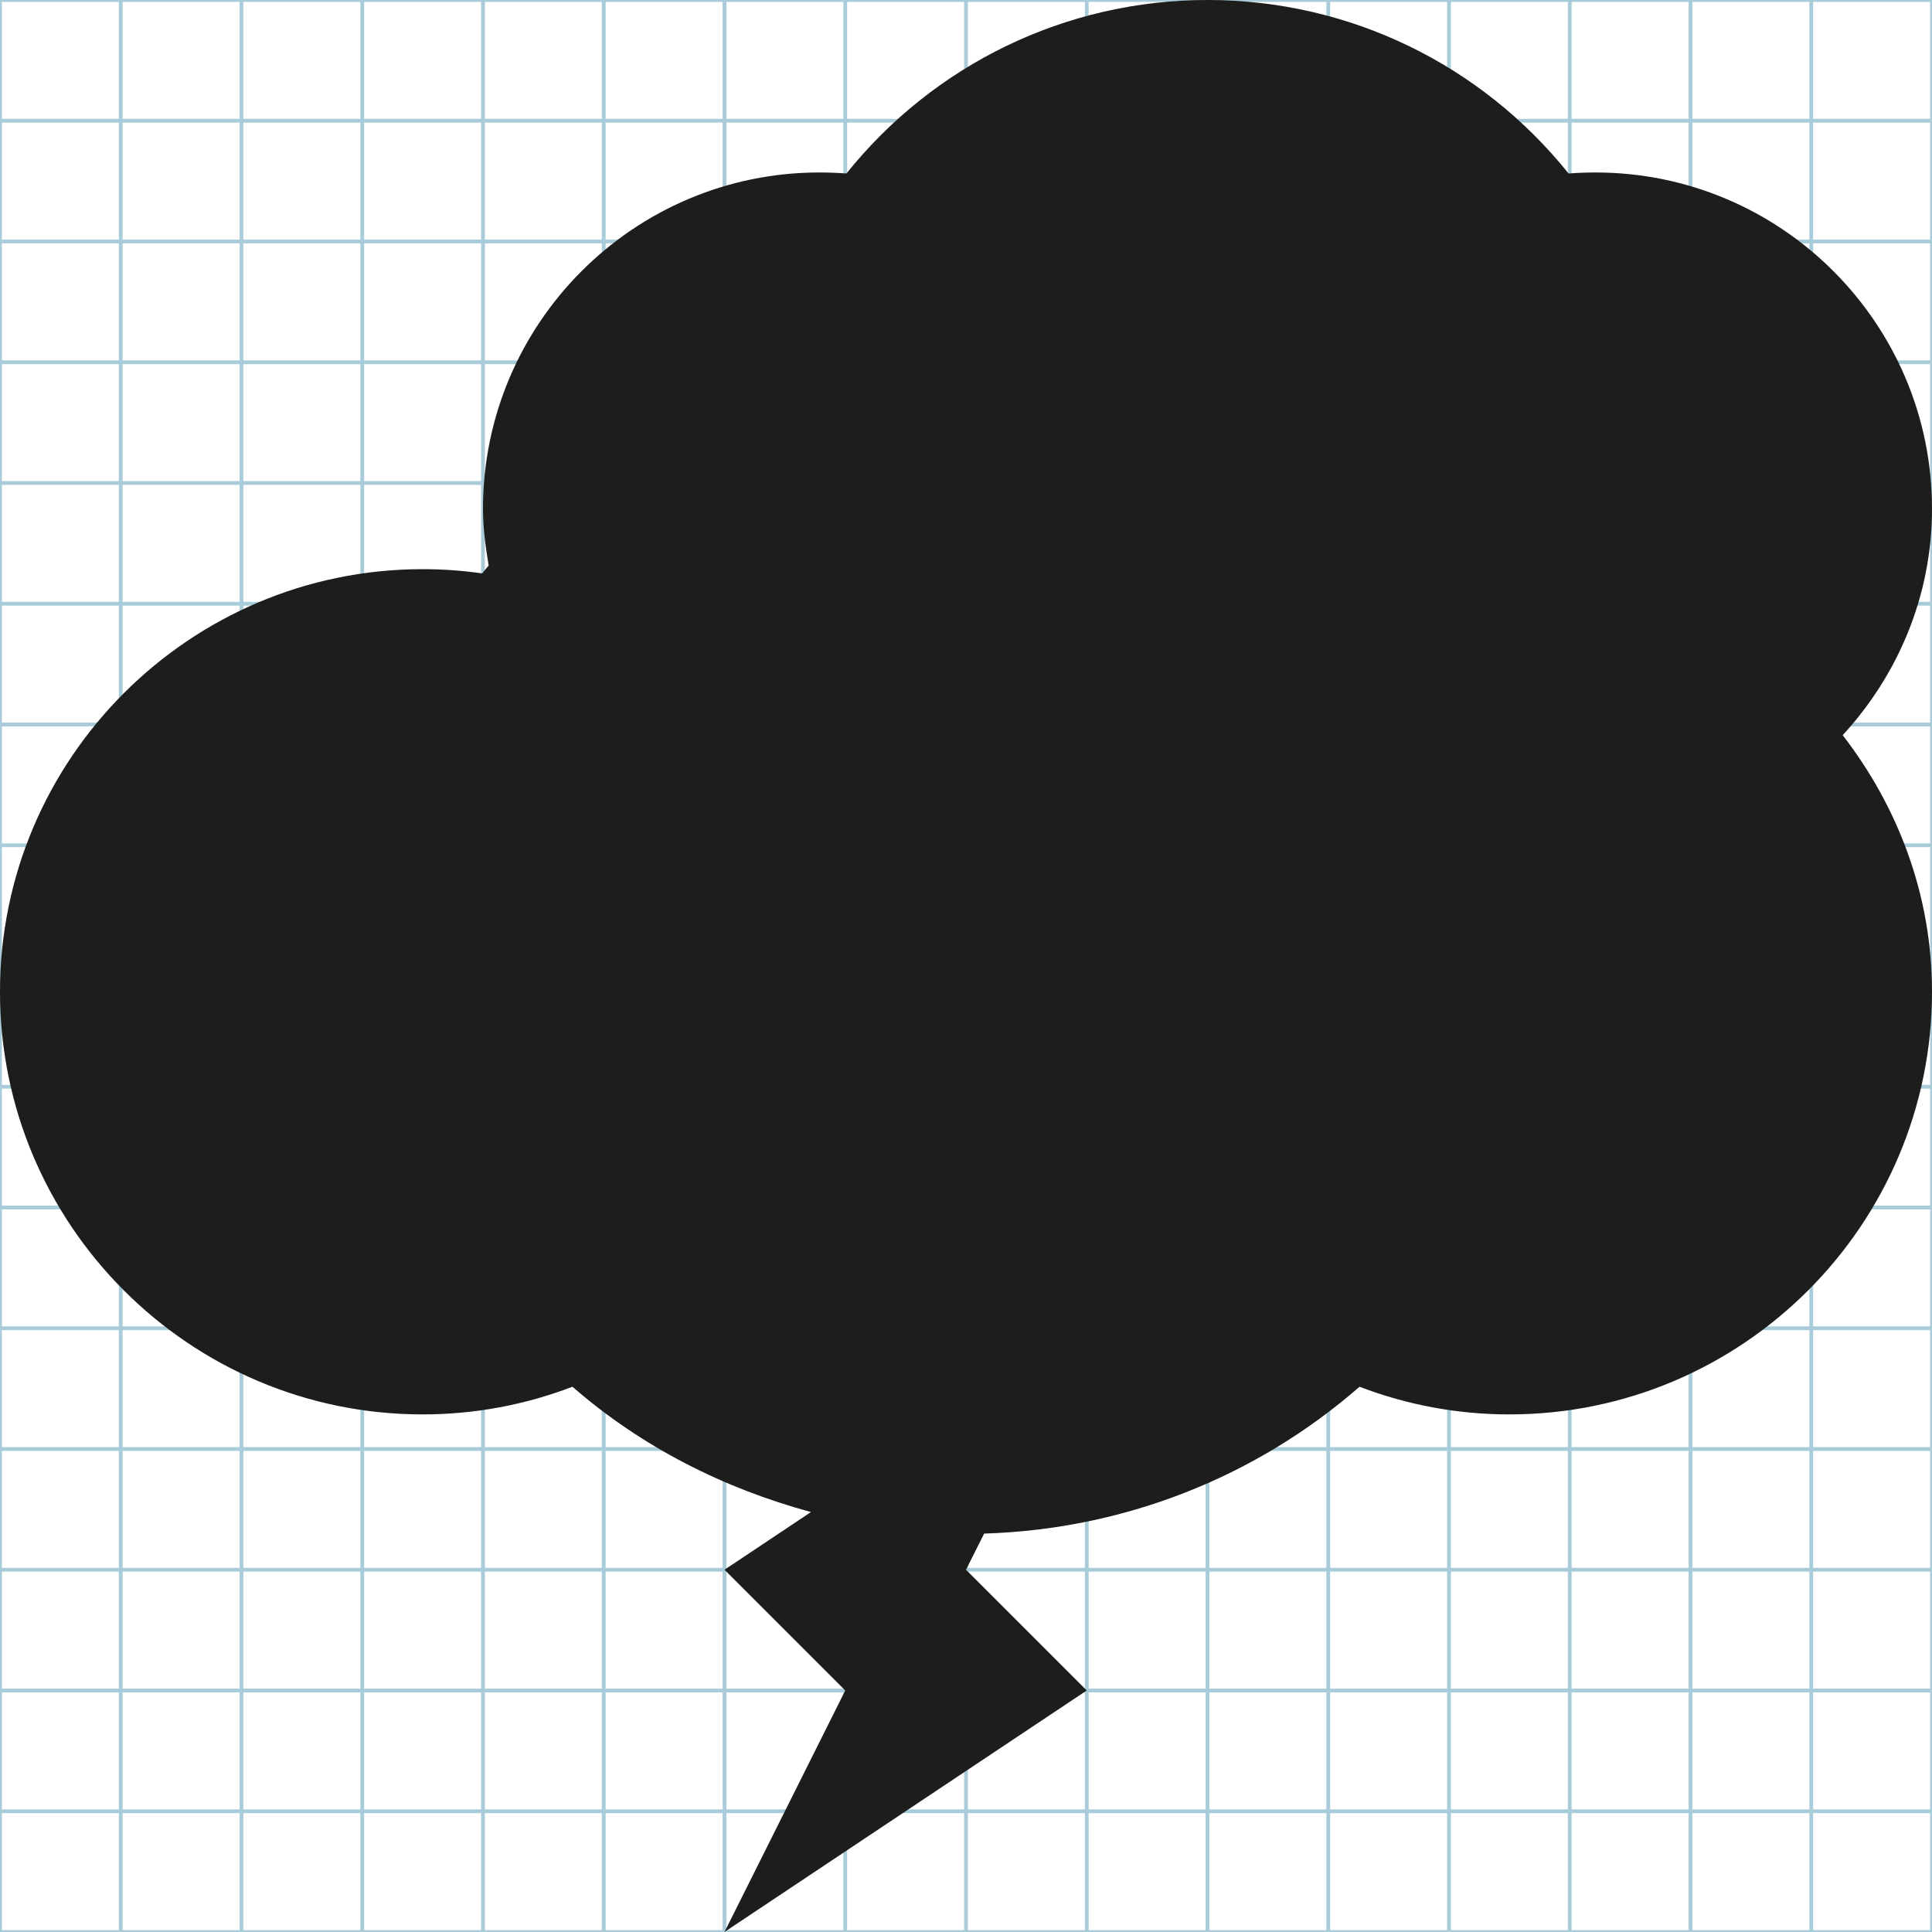
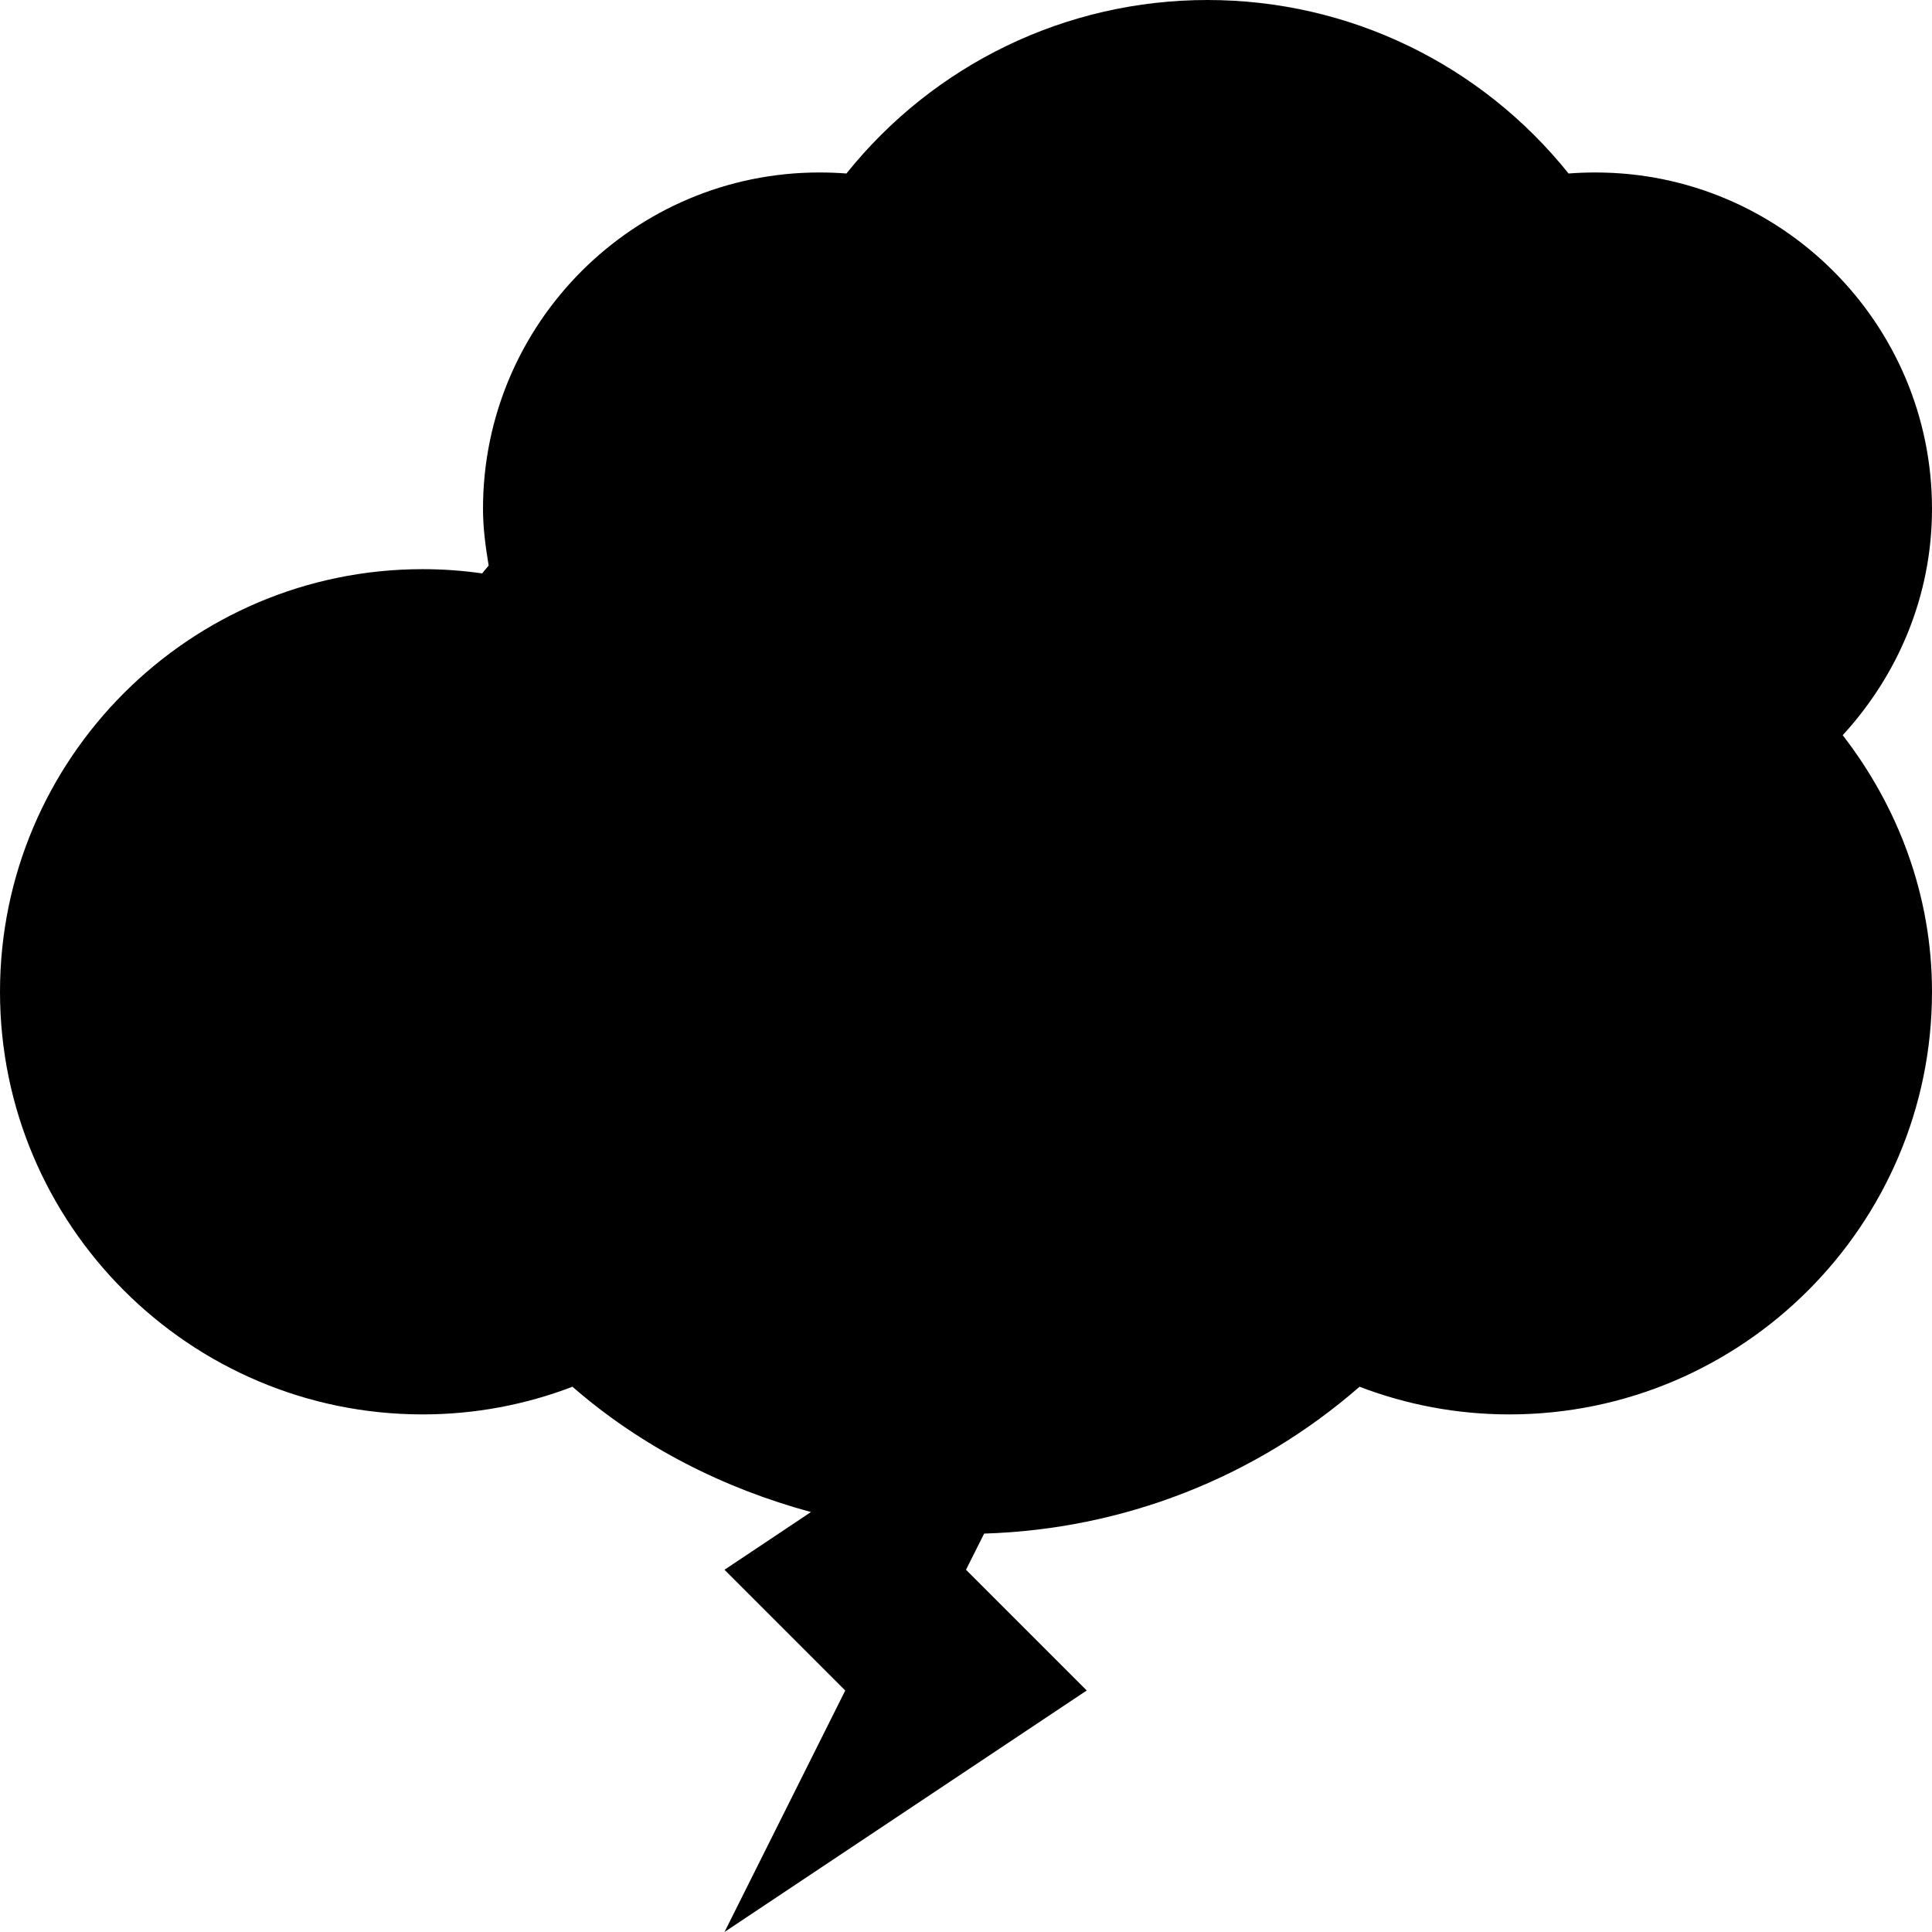
<svg xmlns="http://www.w3.org/2000/svg" version="1.1" id="Layer_1" x="0px" y="0px" width="512px" height="512px" viewBox="0 0 512 512" enable-background="new 0 0 512 512" xml:space="preserve">
-   <g id="Grid_1_">
-     <g id="Layer_1_1_">
-       <g id="Grid">
-         <g>
-           <rect fill="none" stroke="#A9CCDB" stroke-miterlimit="10" width="512" height="512" />
-           <line fill="none" stroke="#A9CCDB" stroke-miterlimit="10" x1="0" y1="480" x2="512" y2="480" />
-           <line fill="none" stroke="#A9CCDB" stroke-miterlimit="10" x1="0" y1="448" x2="512" y2="448" />
-           <line fill="none" stroke="#A9CCDB" stroke-miterlimit="10" x1="0" y1="416" x2="512" y2="416" />
-           <line fill="none" stroke="#A9CCDB" stroke-miterlimit="10" x1="0" y1="384" x2="512" y2="384" />
-           <line fill="none" stroke="#A9CCDB" stroke-miterlimit="10" x1="0" y1="352" x2="512" y2="352" />
-           <line fill="none" stroke="#A9CCDB" stroke-miterlimit="10" x1="0" y1="320" x2="512" y2="320" />
-           <line fill="none" stroke="#A9CCDB" stroke-miterlimit="10" x1="0" y1="288" x2="512" y2="288" />
-           <line fill="none" stroke="#A9CCDB" stroke-miterlimit="10" x1="0" y1="256" x2="512" y2="256" />
-           <line fill="none" stroke="#A9CCDB" stroke-miterlimit="10" x1="0" y1="224" x2="512" y2="224" />
-           <line fill="none" stroke="#A9CCDB" stroke-miterlimit="10" x1="0" y1="192" x2="512" y2="192" />
-           <line fill="none" stroke="#A9CCDB" stroke-miterlimit="10" x1="0" y1="160" x2="512" y2="160" />
-           <line fill="none" stroke="#A9CCDB" stroke-miterlimit="10" x1="0" y1="128" x2="512" y2="128" />
-           <line fill="none" stroke="#A9CCDB" stroke-miterlimit="10" x1="0" y1="96" x2="512" y2="96" />
-           <line fill="none" stroke="#A9CCDB" stroke-miterlimit="10" x1="0" y1="64" x2="512" y2="64" />
-           <line fill="none" stroke="#A9CCDB" stroke-miterlimit="10" x1="0" y1="32" x2="512" y2="32" />
-           <line fill="none" stroke="#A9CCDB" stroke-miterlimit="10" x1="480" y1="0" x2="480" y2="512" />
-           <line fill="none" stroke="#A9CCDB" stroke-miterlimit="10" x1="448" y1="0" x2="448" y2="512" />
-           <line fill="none" stroke="#A9CCDB" stroke-miterlimit="10" x1="416" y1="0" x2="416" y2="512" />
-           <line fill="none" stroke="#A9CCDB" stroke-miterlimit="10" x1="384" y1="0" x2="384" y2="512" />
-           <line fill="none" stroke="#A9CCDB" stroke-miterlimit="10" x1="352" y1="0" x2="352" y2="512" />
-           <line fill="none" stroke="#A9CCDB" stroke-miterlimit="10" x1="320" y1="0" x2="320" y2="512" />
-           <line fill="none" stroke="#A9CCDB" stroke-miterlimit="10" x1="288" y1="0" x2="288" y2="512" />
-           <line fill="none" stroke="#A9CCDB" stroke-miterlimit="10" x1="256" y1="0" x2="256" y2="512" />
-           <line fill="none" stroke="#A9CCDB" stroke-miterlimit="10" x1="224" y1="0" x2="224" y2="512" />
-           <line fill="none" stroke="#A9CCDB" stroke-miterlimit="10" x1="192" y1="0" x2="192" y2="512" />
-           <line fill="none" stroke="#A9CCDB" stroke-miterlimit="10" x1="160" y1="0" x2="160" y2="512" />
-           <line fill="none" stroke="#A9CCDB" stroke-miterlimit="10" x1="128" y1="0" x2="128" y2="512" />
-           <line fill="none" stroke="#A9CCDB" stroke-miterlimit="10" x1="96" y1="0" x2="96" y2="512" />
-           <line fill="none" stroke="#A9CCDB" stroke-miterlimit="10" x1="64" y1="0" x2="64" y2="512" />
-           <line fill="none" stroke="#A9CCDB" stroke-miterlimit="10" x1="32" y1="0" x2="32" y2="512" />
-         </g>
-       </g>
-     </g>
-   </g>
-   <path fill="#1D1D1B" d="M512,134.833c0-49.146-40-89.124-89.167-89.124c-2.396,0-4.771,0.083-7.146,0.27  C392.562,17.146,357.709,0,320,0c-37.688,0-72.562,17.146-95.688,45.979c-2.375-0.187-4.771-0.27-7.188-0.27  C168,45.709,128,85.688,128,134.833c0,5.146,0.688,10.125,1.5,15.042c-0.542,0.708-1.188,1.354-1.708,2.083  c-5.229-0.75-10.479-1.125-15.792-1.125c-61.75,0-112,50.25-112,112c0,61.751,50.25,112,112,112c13.688,0,27.084-2.499,39.709-7.333  c18.354,16,40.104,26.938,63.207,33.208L192,416l32,32l-32,64l96-64l-32-32l4.812-9.583c36.75-1.125,71.75-14.729,99.479-38.917  c12.625,4.834,26.021,7.333,39.709,7.333c61.75,0,112-50.249,112-112c0-25.666-9.042-49.083-23.666-68  C502.916,178.958,512,158.021,512,134.833z" />
+   <path d="M512,134.833c0-49.146-40-89.124-89.167-89.124c-2.396,0-4.771,0.083-7.146,0.27  C392.562,17.146,357.709,0,320,0c-37.688,0-72.562,17.146-95.688,45.979c-2.375-0.187-4.771-0.27-7.188-0.27  C168,45.709,128,85.688,128,134.833c0,5.146,0.688,10.125,1.5,15.042c-0.542,0.708-1.188,1.354-1.708,2.083  c-5.229-0.75-10.479-1.125-15.792-1.125c-61.75,0-112,50.25-112,112c0,61.751,50.25,112,112,112c13.688,0,27.084-2.499,39.709-7.333  c18.354,16,40.104,26.938,63.207,33.208L192,416l32,32l-32,64l96-64l-32-32l4.812-9.583c36.75-1.125,71.75-14.729,99.479-38.917  c12.625,4.834,26.021,7.333,39.709,7.333c61.75,0,112-50.249,112-112c0-25.666-9.042-49.083-23.666-68  C502.916,178.958,512,158.021,512,134.833z" />
</svg>
